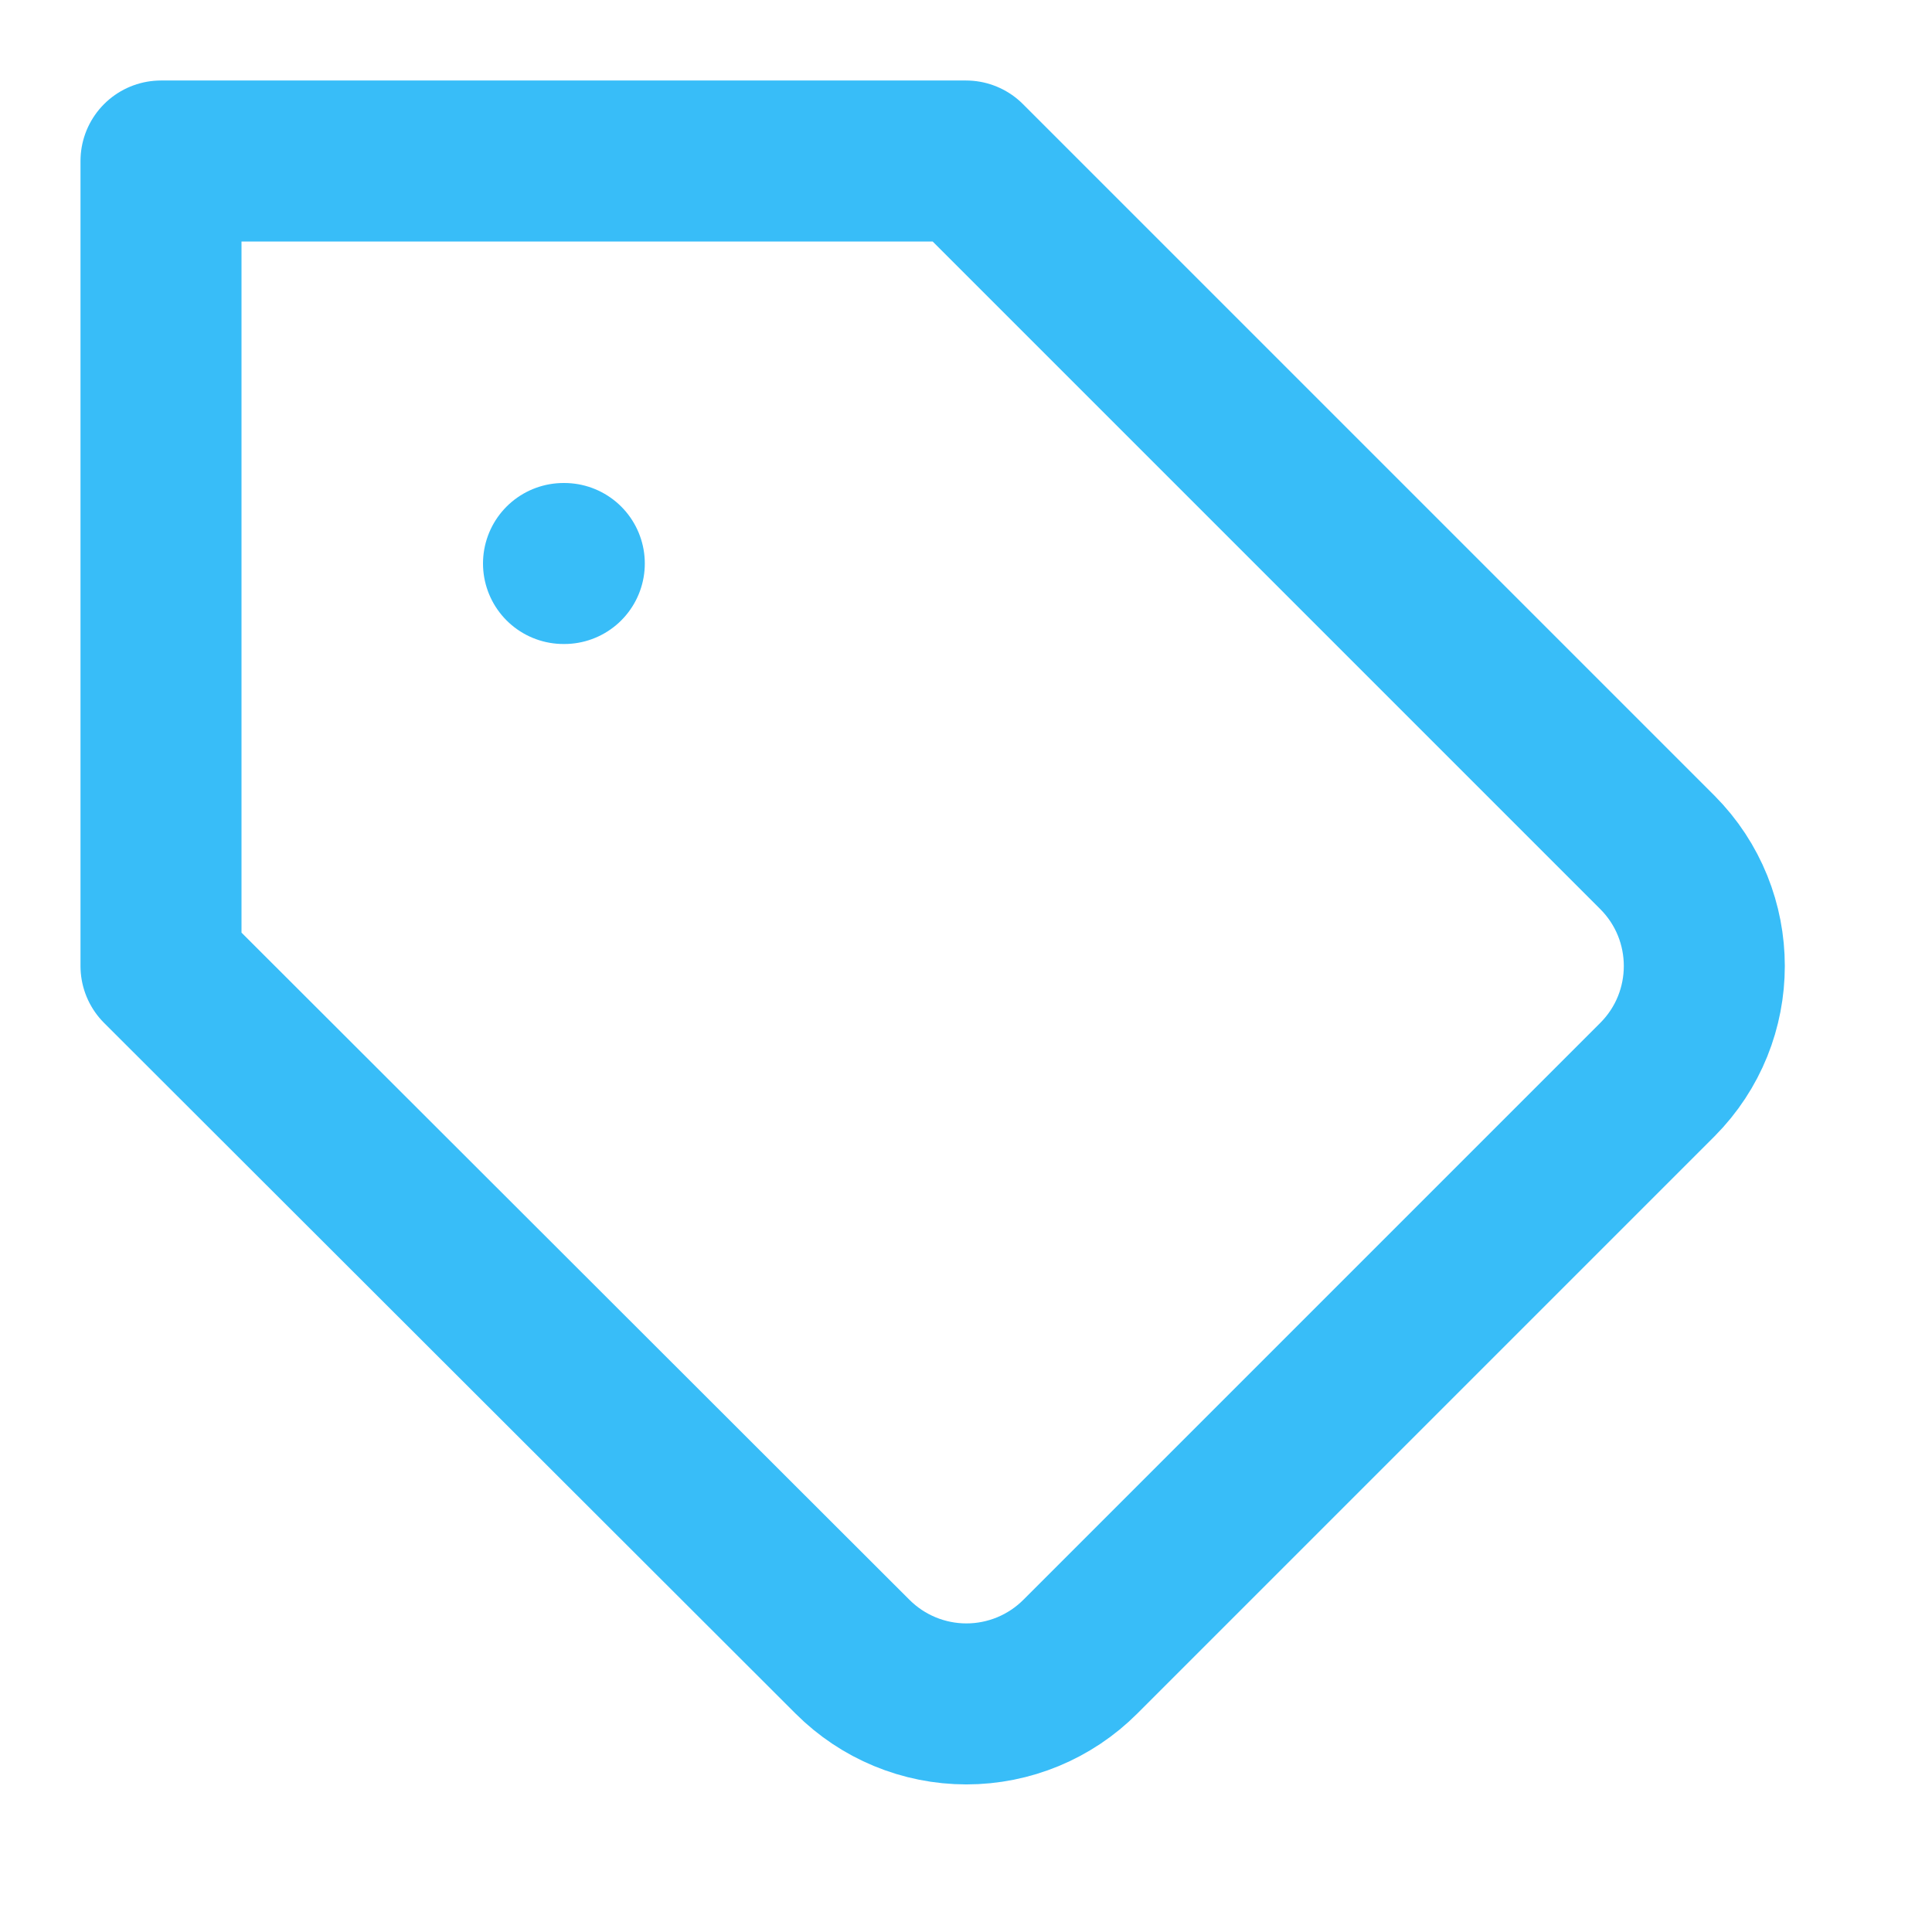
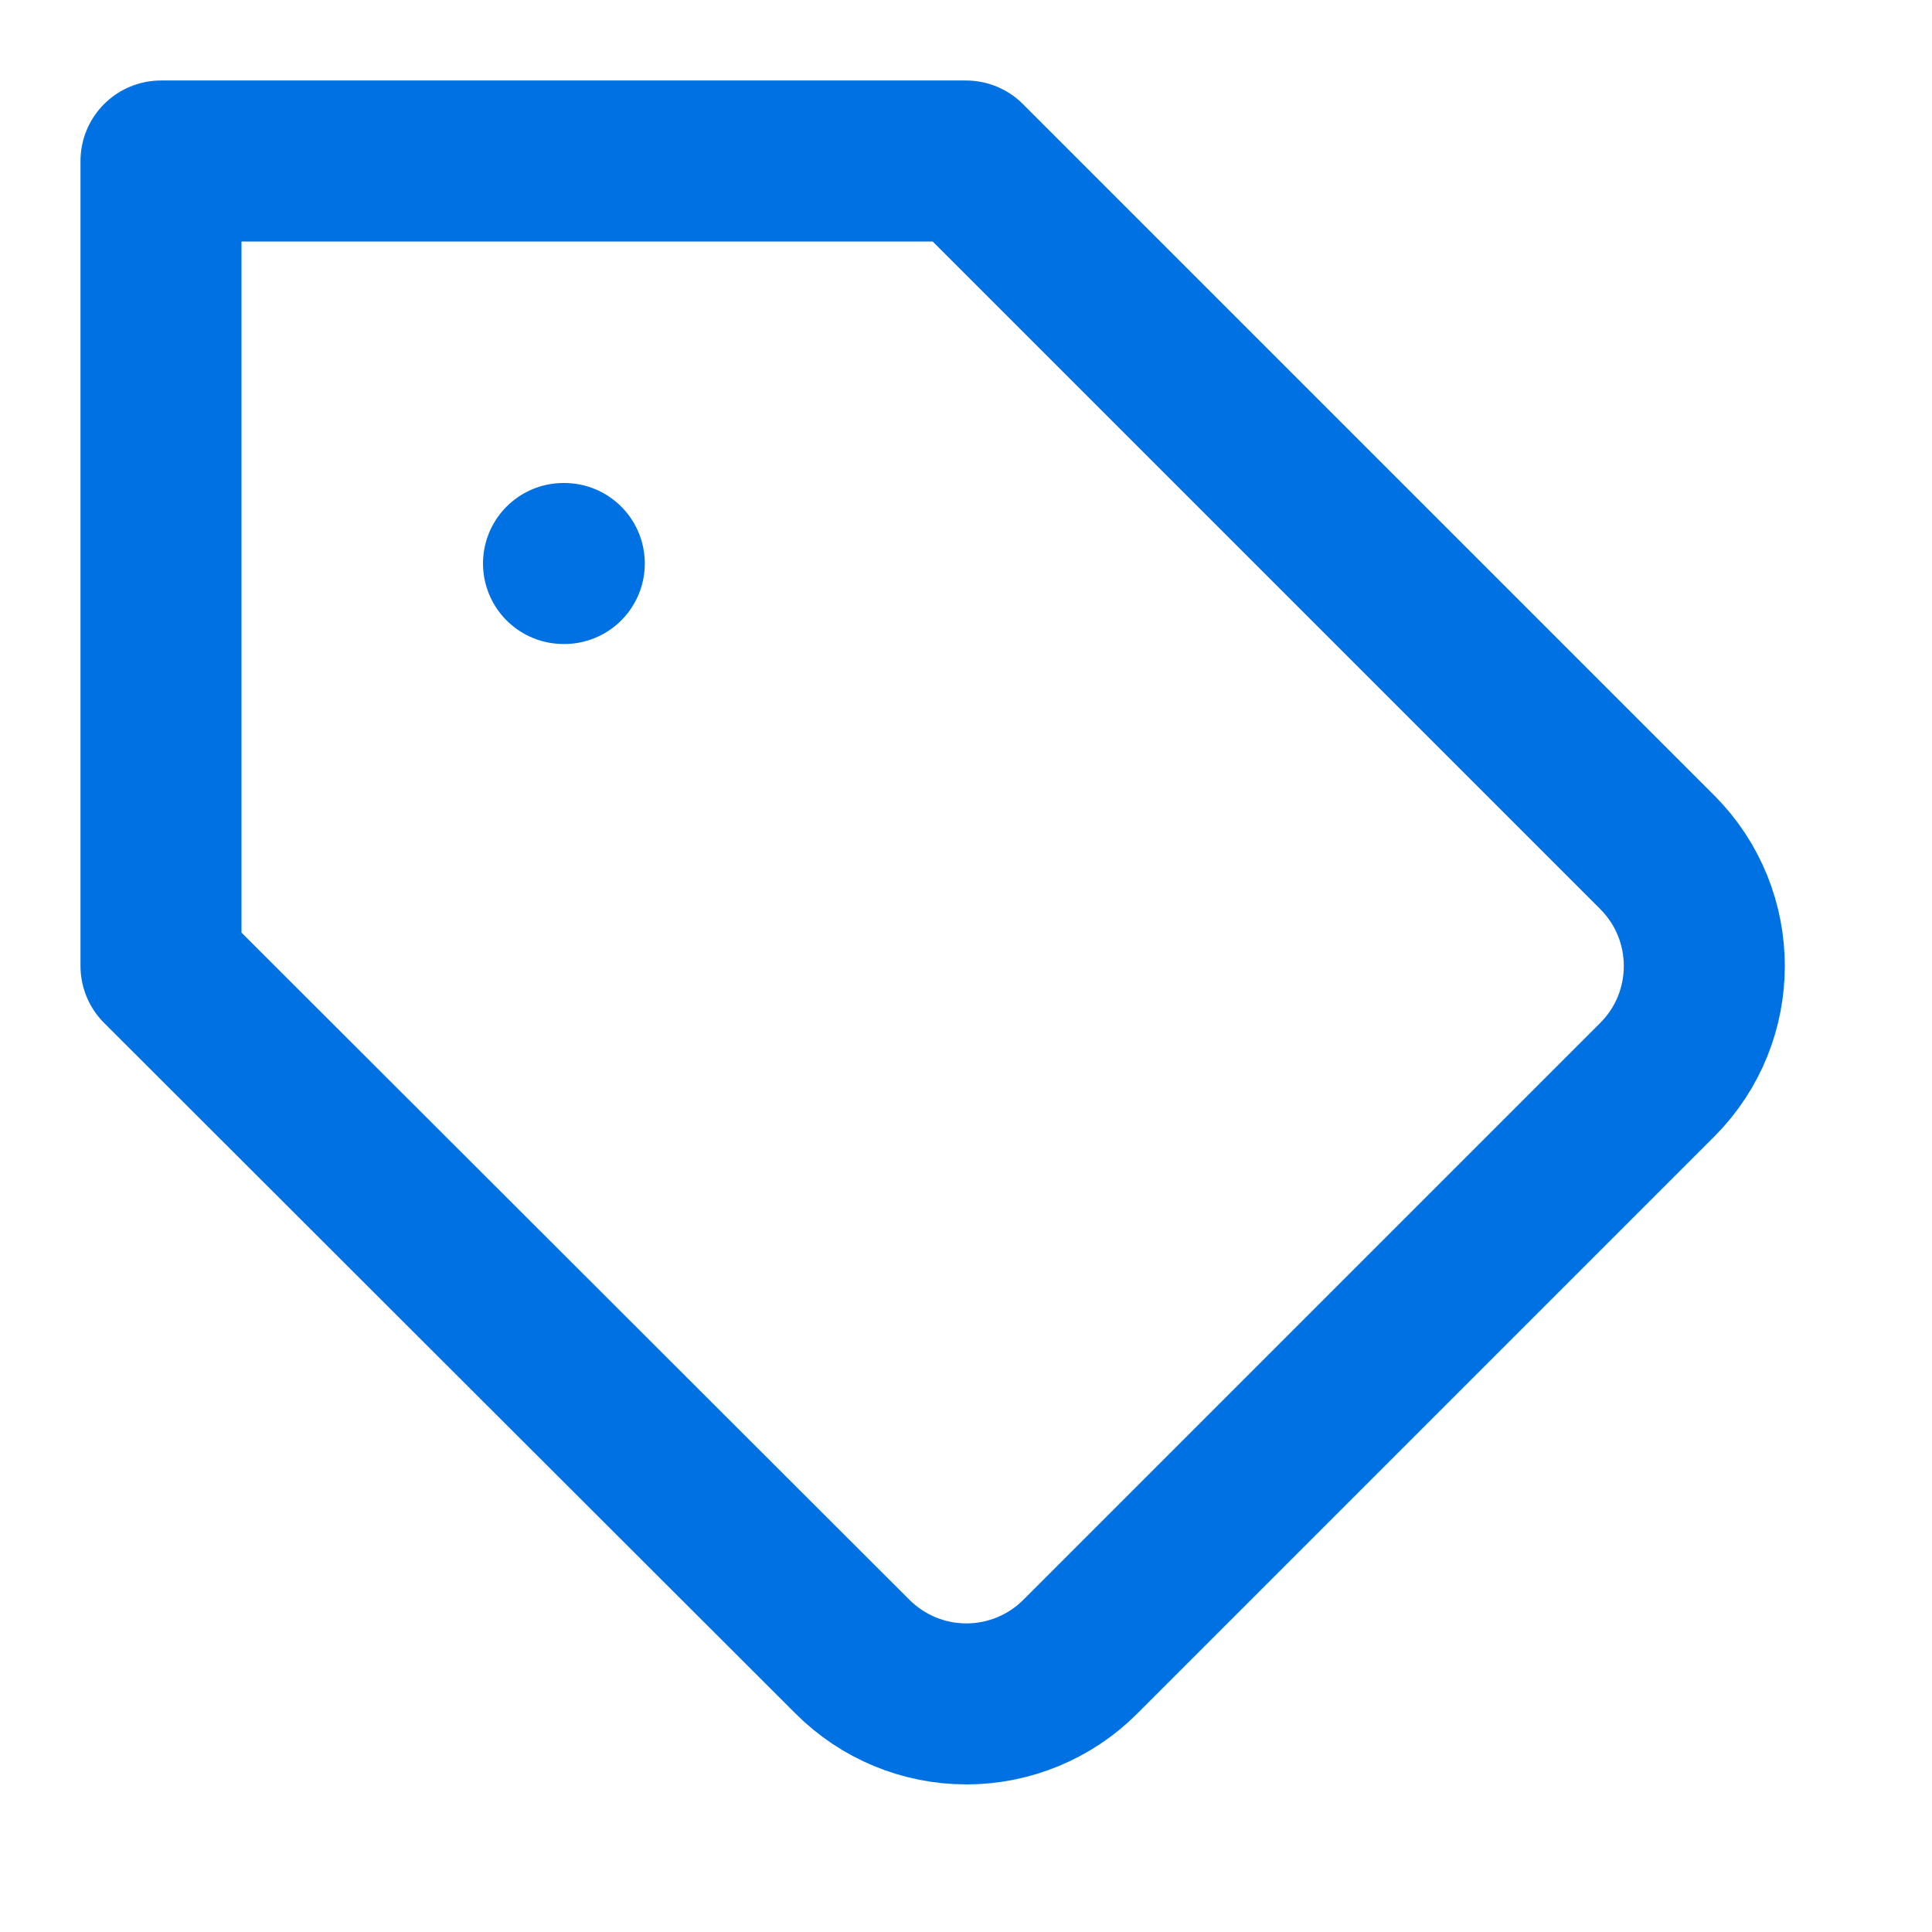
- <svg xmlns="http://www.w3.org/2000/svg" viewBox="0 0 24 24" width="24" height="24" fill="none" stroke="#38BDF8" stroke-width="2" stroke-linecap="round" stroke-linejoin="round">
+ <svg xmlns="http://www.w3.org/2000/svg" viewBox="0 0 24 24" width="24" height="24" fill="none" stroke="#0071E3" stroke-width="2" stroke-linecap="round" stroke-linejoin="round">
  <path d="M20.59 13.41l-7.17 7.17a2 2 0 0 1-2.83 0L2 12V2h10l8.59 8.59a2 2 0 0 1 0 2.82z" />
  <line x1="7" y1="7" x2="7.01" y2="7" />
</svg>
